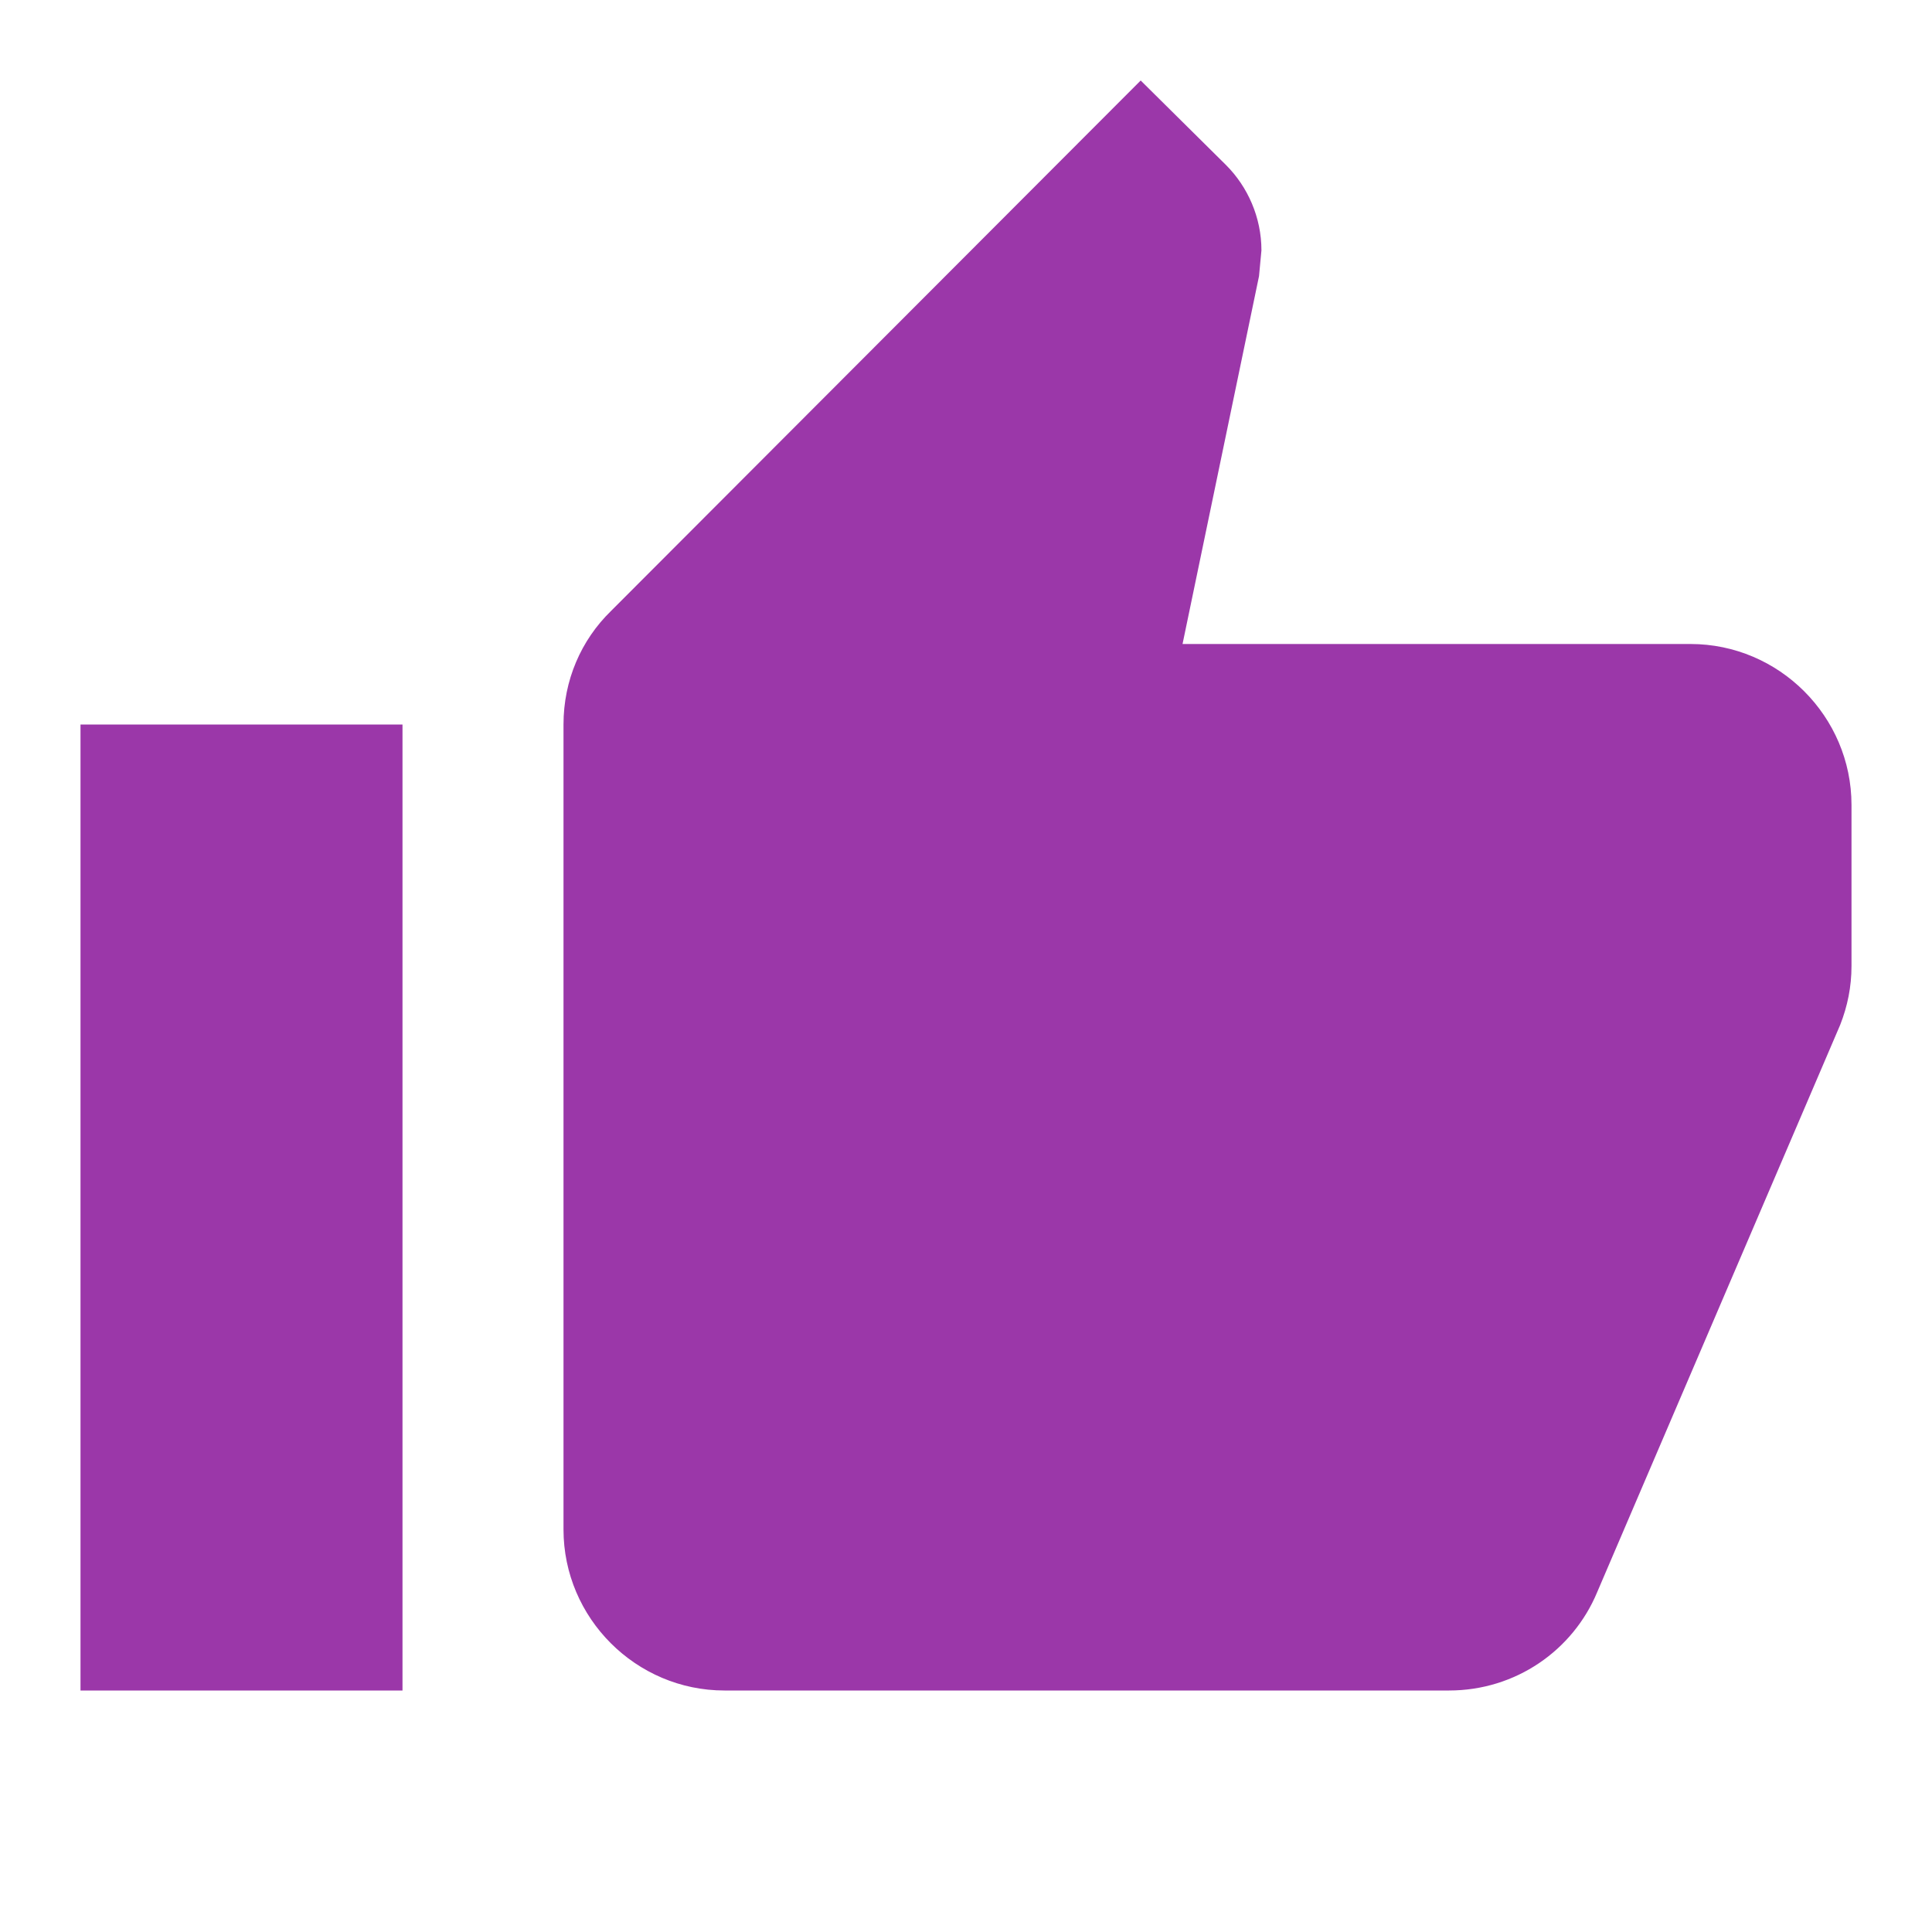
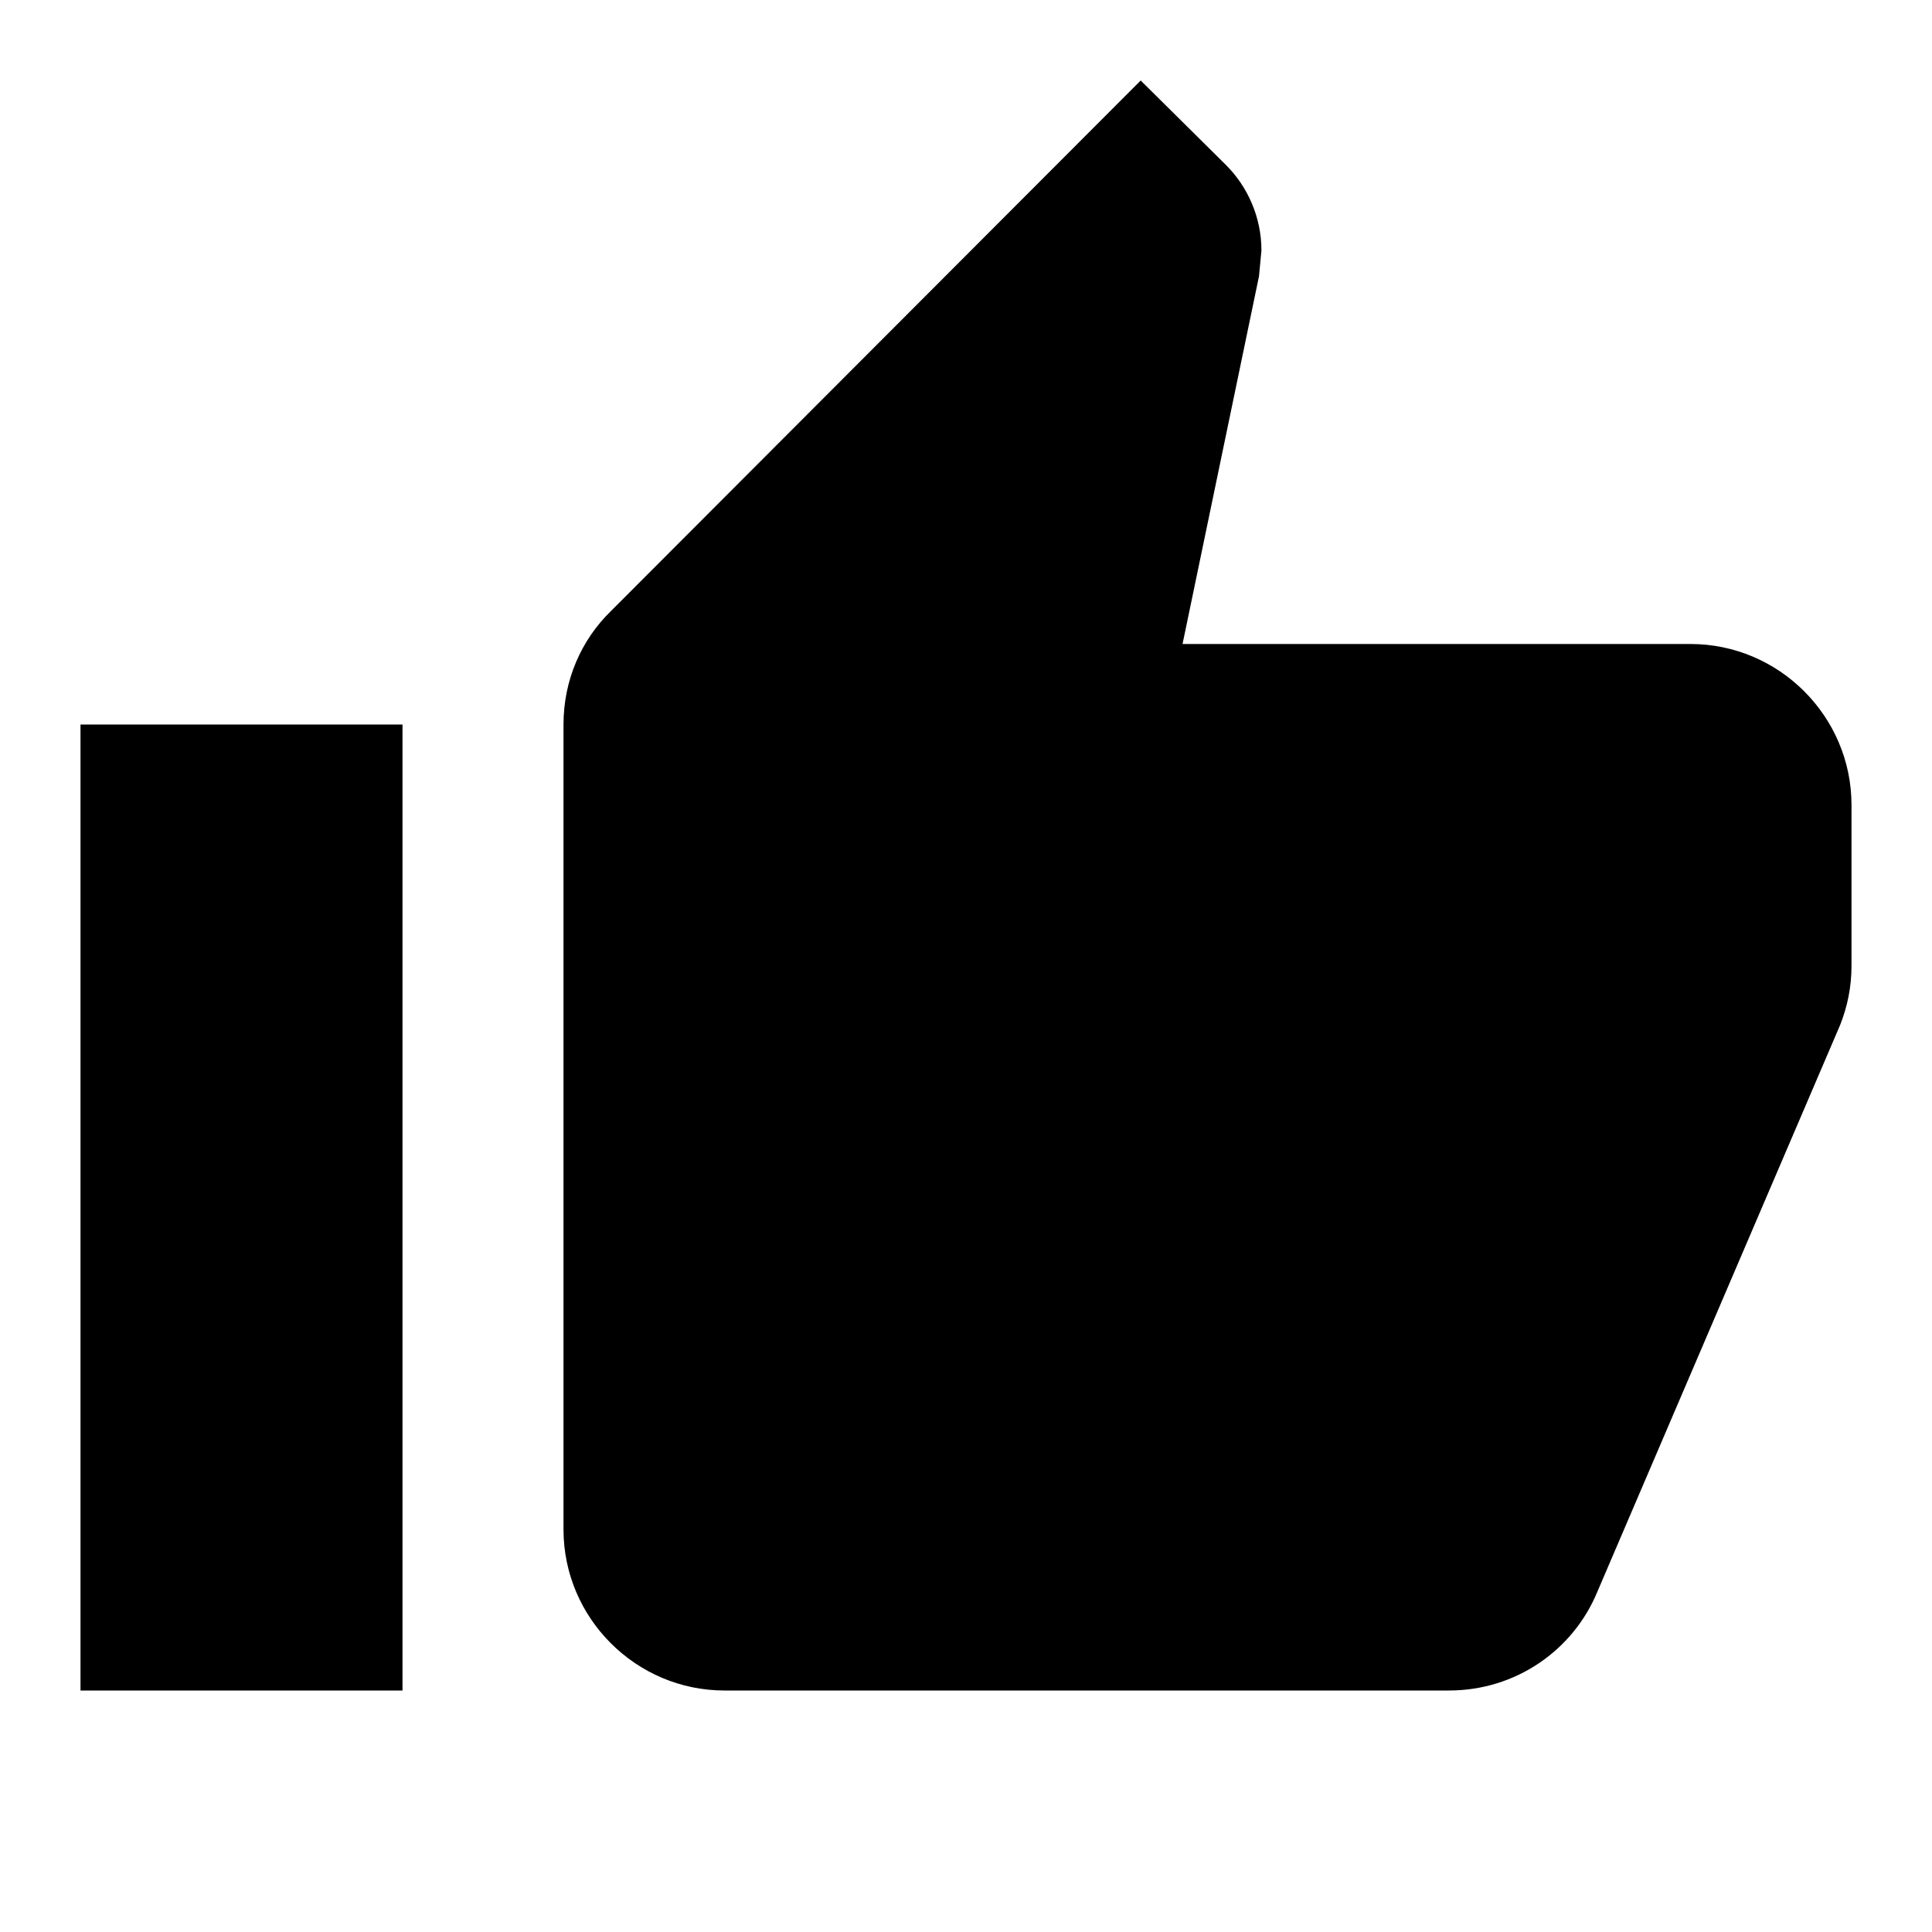
<svg xmlns="http://www.w3.org/2000/svg" height="24" viewBox="0 0 24 24" width="24">
  <path d="M0 0h24v24H0V0z" fill="none" />
-   <path d="M1 21h4V9H1v12zm22-11c0-1.1-.9-2-2-2h-6.31l.95-4.57.03-.32c0-.41-.17-.79-.44-1.06L14.17 1 7.59 7.59C7.22 7.95 7 8.45 7 9v10c0 1.1.9 2 2 2h9c.83 0 1.54-.5 1.84-1.22l3.02-7.05c.09-.23.14-.47.14-.73v-2z" fill="#9B37A9" />
+   <path d="M1 21h4V9H1v12zm22-11c0-1.1-.9-2-2-2h-6.31l.95-4.57.03-.32c0-.41-.17-.79-.44-1.06L14.17 1 7.59 7.59C7.22 7.95 7 8.45 7 9v10c0 1.1.9 2 2 2h9c.83 0 1.54-.5 1.84-1.22l3.02-7.05c.09-.23.14-.47.14-.73v-2z" class="main" />
</svg>
